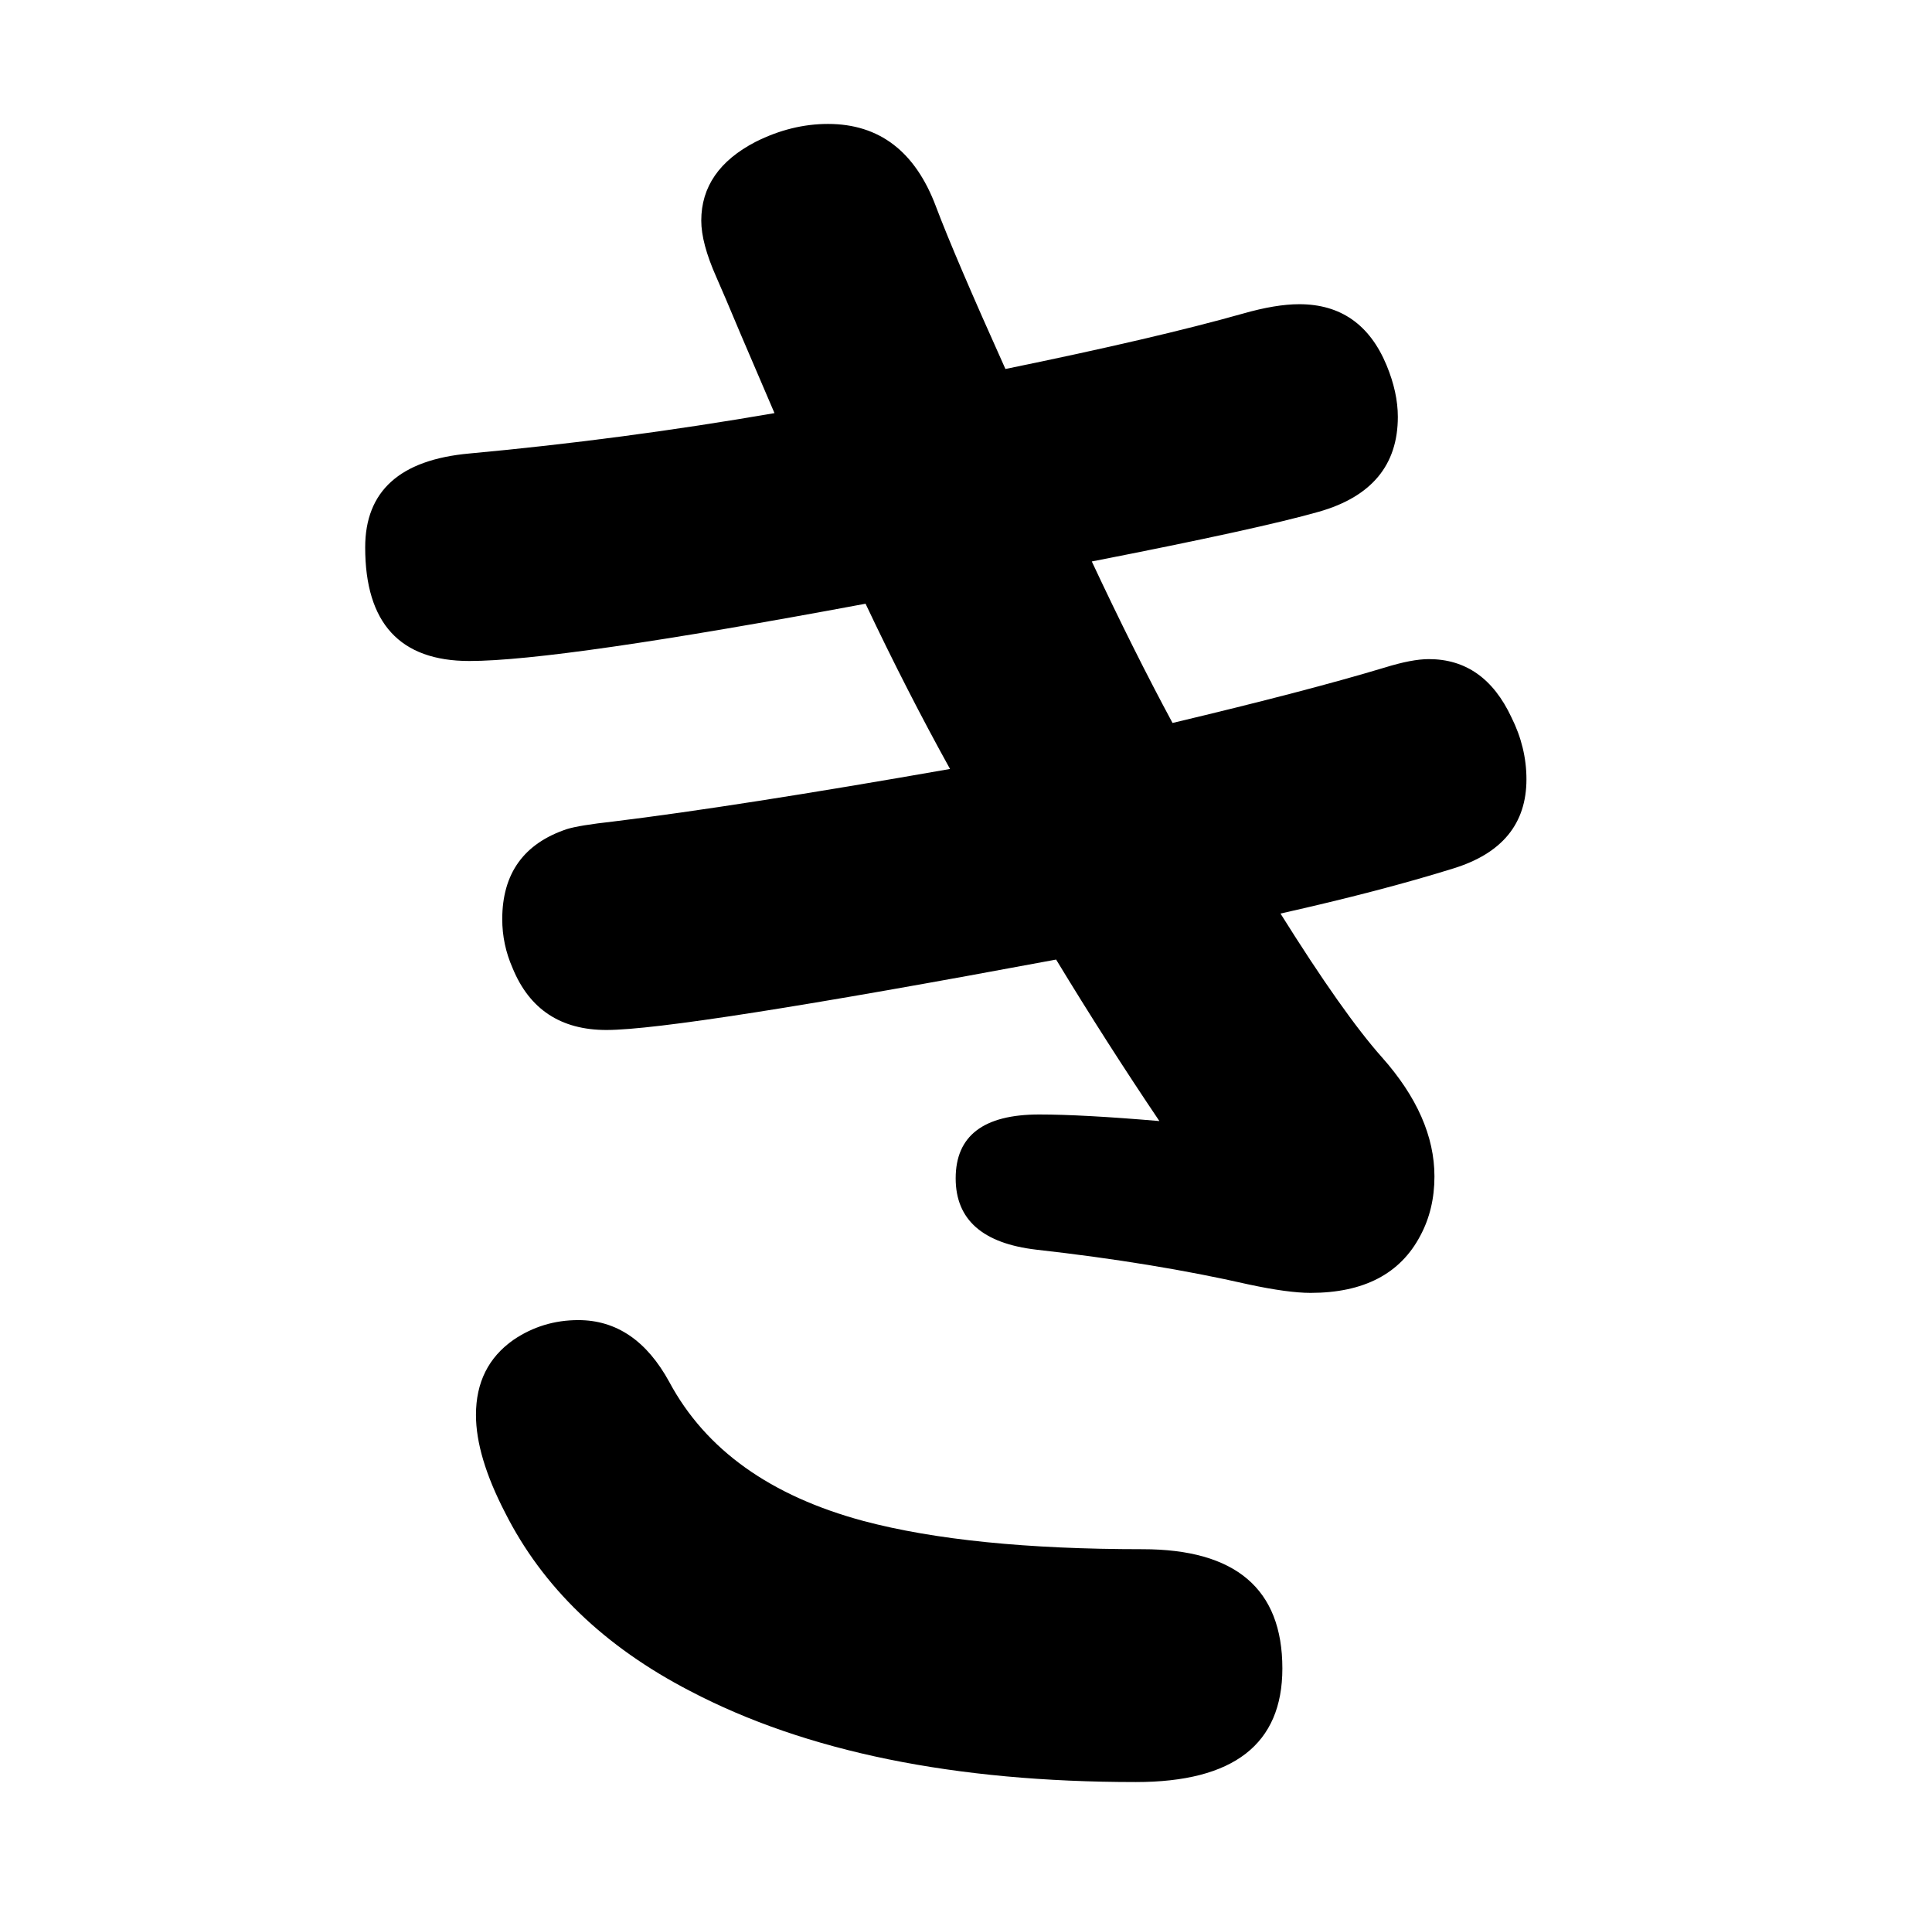
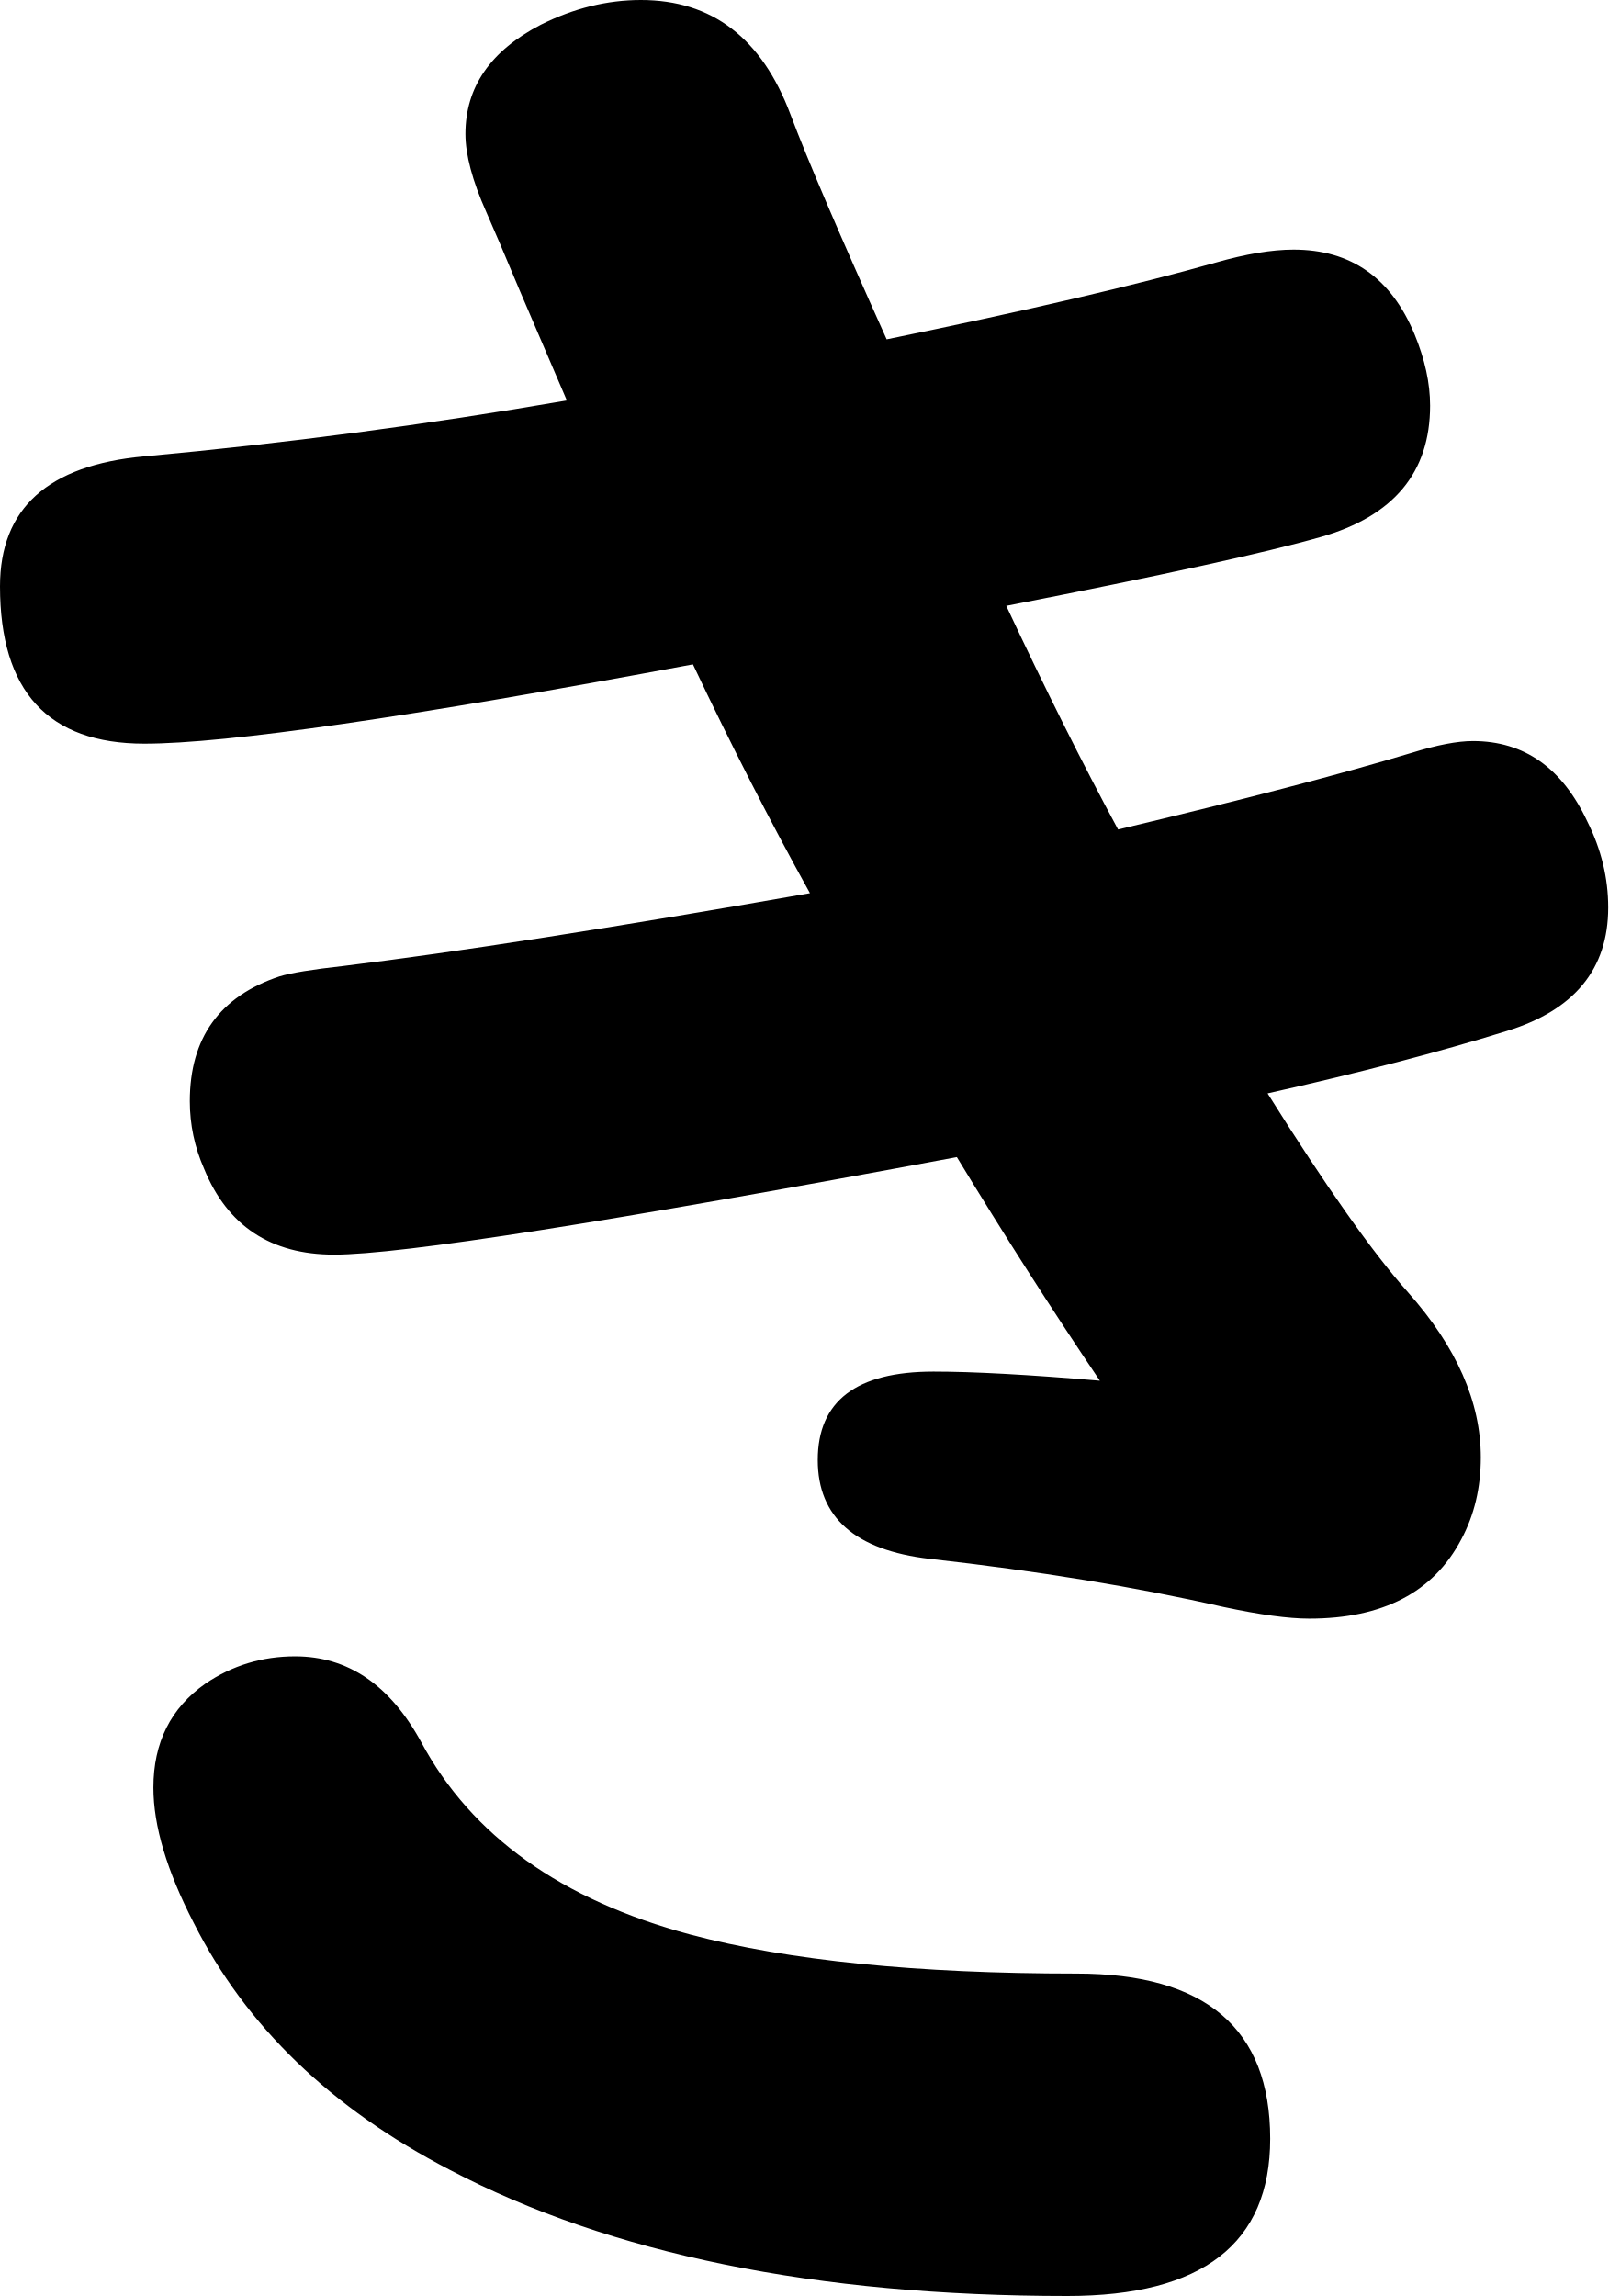
- <svg xmlns="http://www.w3.org/2000/svg" viewBox="-10 0 2058 2048">
-   <path fill="currentColor" d="m815 440-36-84q-18-43-26-61-16-36-16-60 0-54 58-84 38-19 77-19 82 0 115 88 20 53 74 173 161-33 253-59 35-10 60-10 66 0 93 65 12 29 12 55 0 77-84 101-63 18-242 53 45 96 86 172 143-34 226-59 29-9 47-9 59 0 88 62 16 32 16 66 0 71-78 95-77 24-184 48 67 107 108 153 56 63 56 127 0 35-15 63-32 61-117 61-24 0-66-9-101-23-226-37-86-10-86-76 0-68 89-68 46 0 128 7-56-83-110-172-402 75-479 75-73 0-100-66-11-25-11-52 0-73 69-96 13-4 49-8 131-16 359-56-46-83-90-176-327 61-422 61-111 0-111-121 0-90 111-100 163-15 325-43zm-209 966q61 0 97 66 58 108 207 148 113 30 297 30 149 0 149 127 0 121-156 121-290 0-475-97-137-71-197-190-31-60-31-104 0-52 40-80 31-21 69-21z" />
+ <svg xmlns="http://www.w3.org/2000/svg" viewBox="-10 0 1237 1766" width="1237" height="1766">
+   <path d="m426 308-36-84q-18-43-26-61-16-36-16-60 0-54 58-84 38-19 77-19 82 0 115 88 20 53 74 173 161-33 253-59 35-10 60-10 66 0 93 65 12 29 12 55 0 77-84 101-63 18-242 53 45 96 86 172 143-34 226-59 29-9 47-9 59 0 88 62 16 32 16 66 0 71-78 95-77 24-184 48 67 107 108 153 56 63 56 127 0 35-15 63-32 61-117 61-24 0-66-9-101-23-226-37-86-10-86-76 0-68 89-68 46 0 128 7-56-83-110-172-402 75-479 75-73 0-100-66-11-25-11-52 0-73 69-96 13-4 49-8 131-16 359-56-46-83-90-176-327 61-422 61-111 0-111-121 0-90 111-100 163-15 325-43zm-209 966q61 0 97 66 58 108 207 148 113 30 297 30 149 0 149 127 0 121-156 121-290 0-475-97-137-71-197-190-31-60-31-104 0-52 40-80 31-21 69-21z" style="fill:currentColor" />
</svg>
